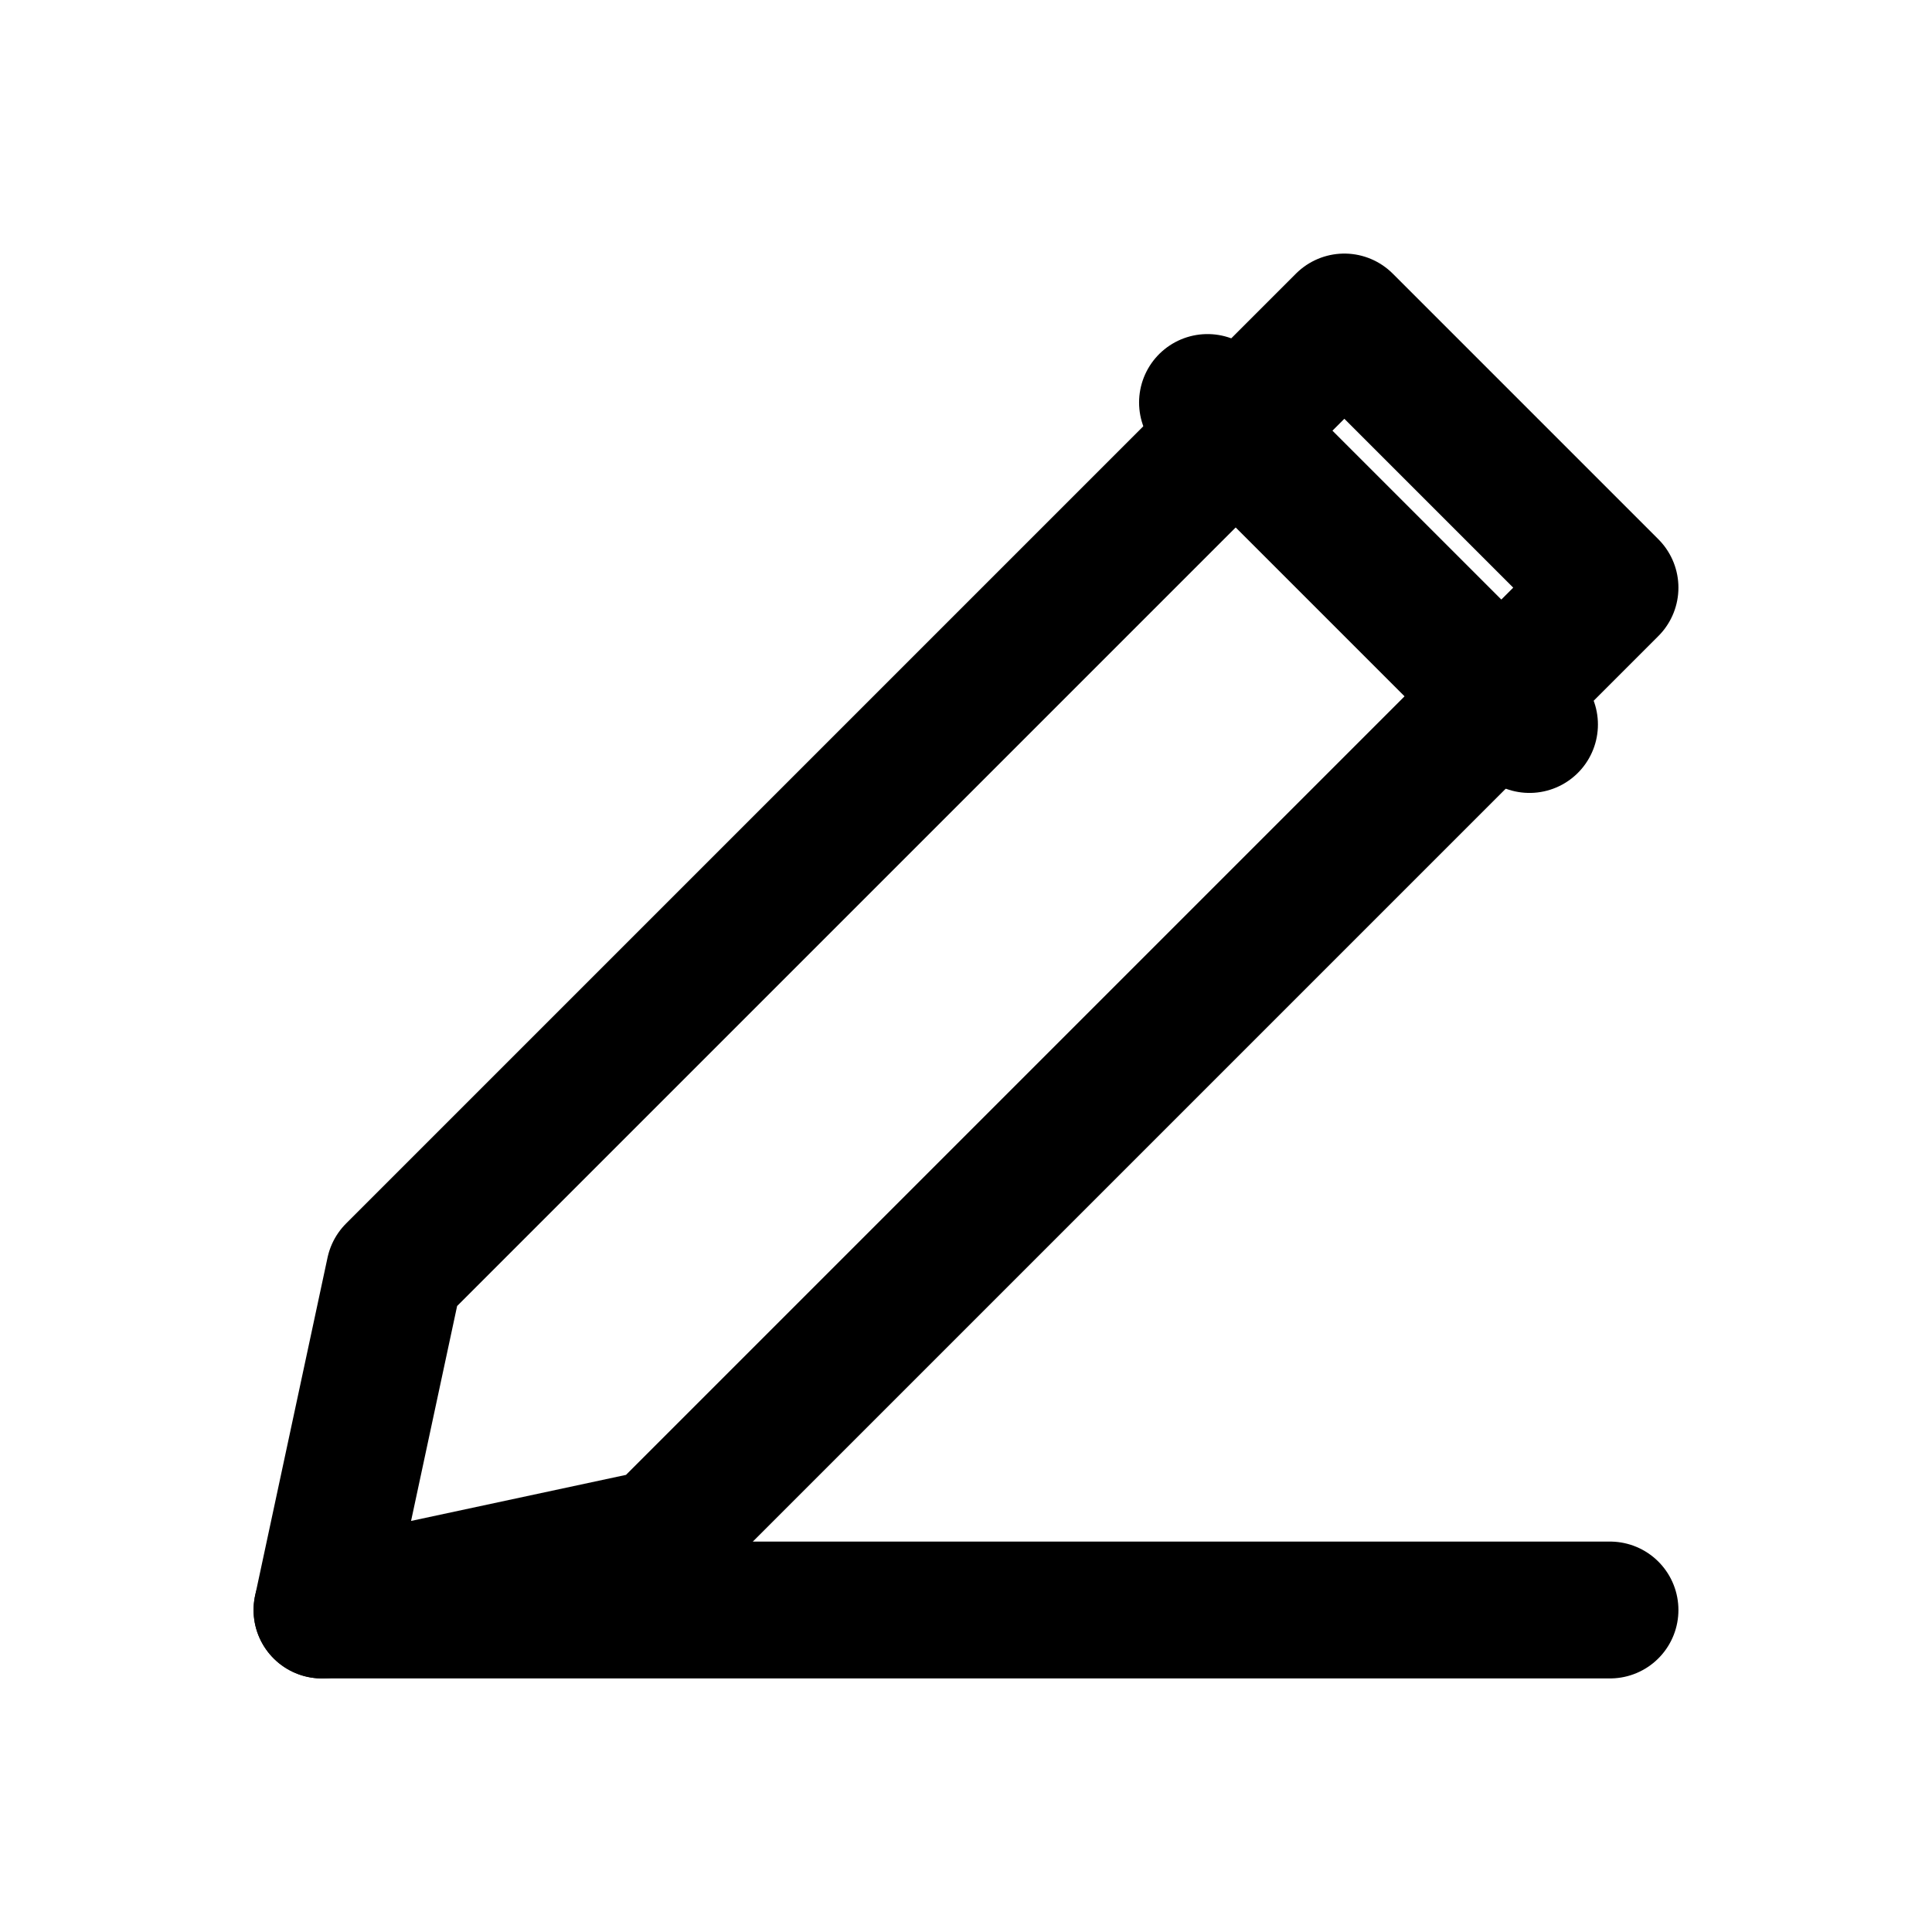
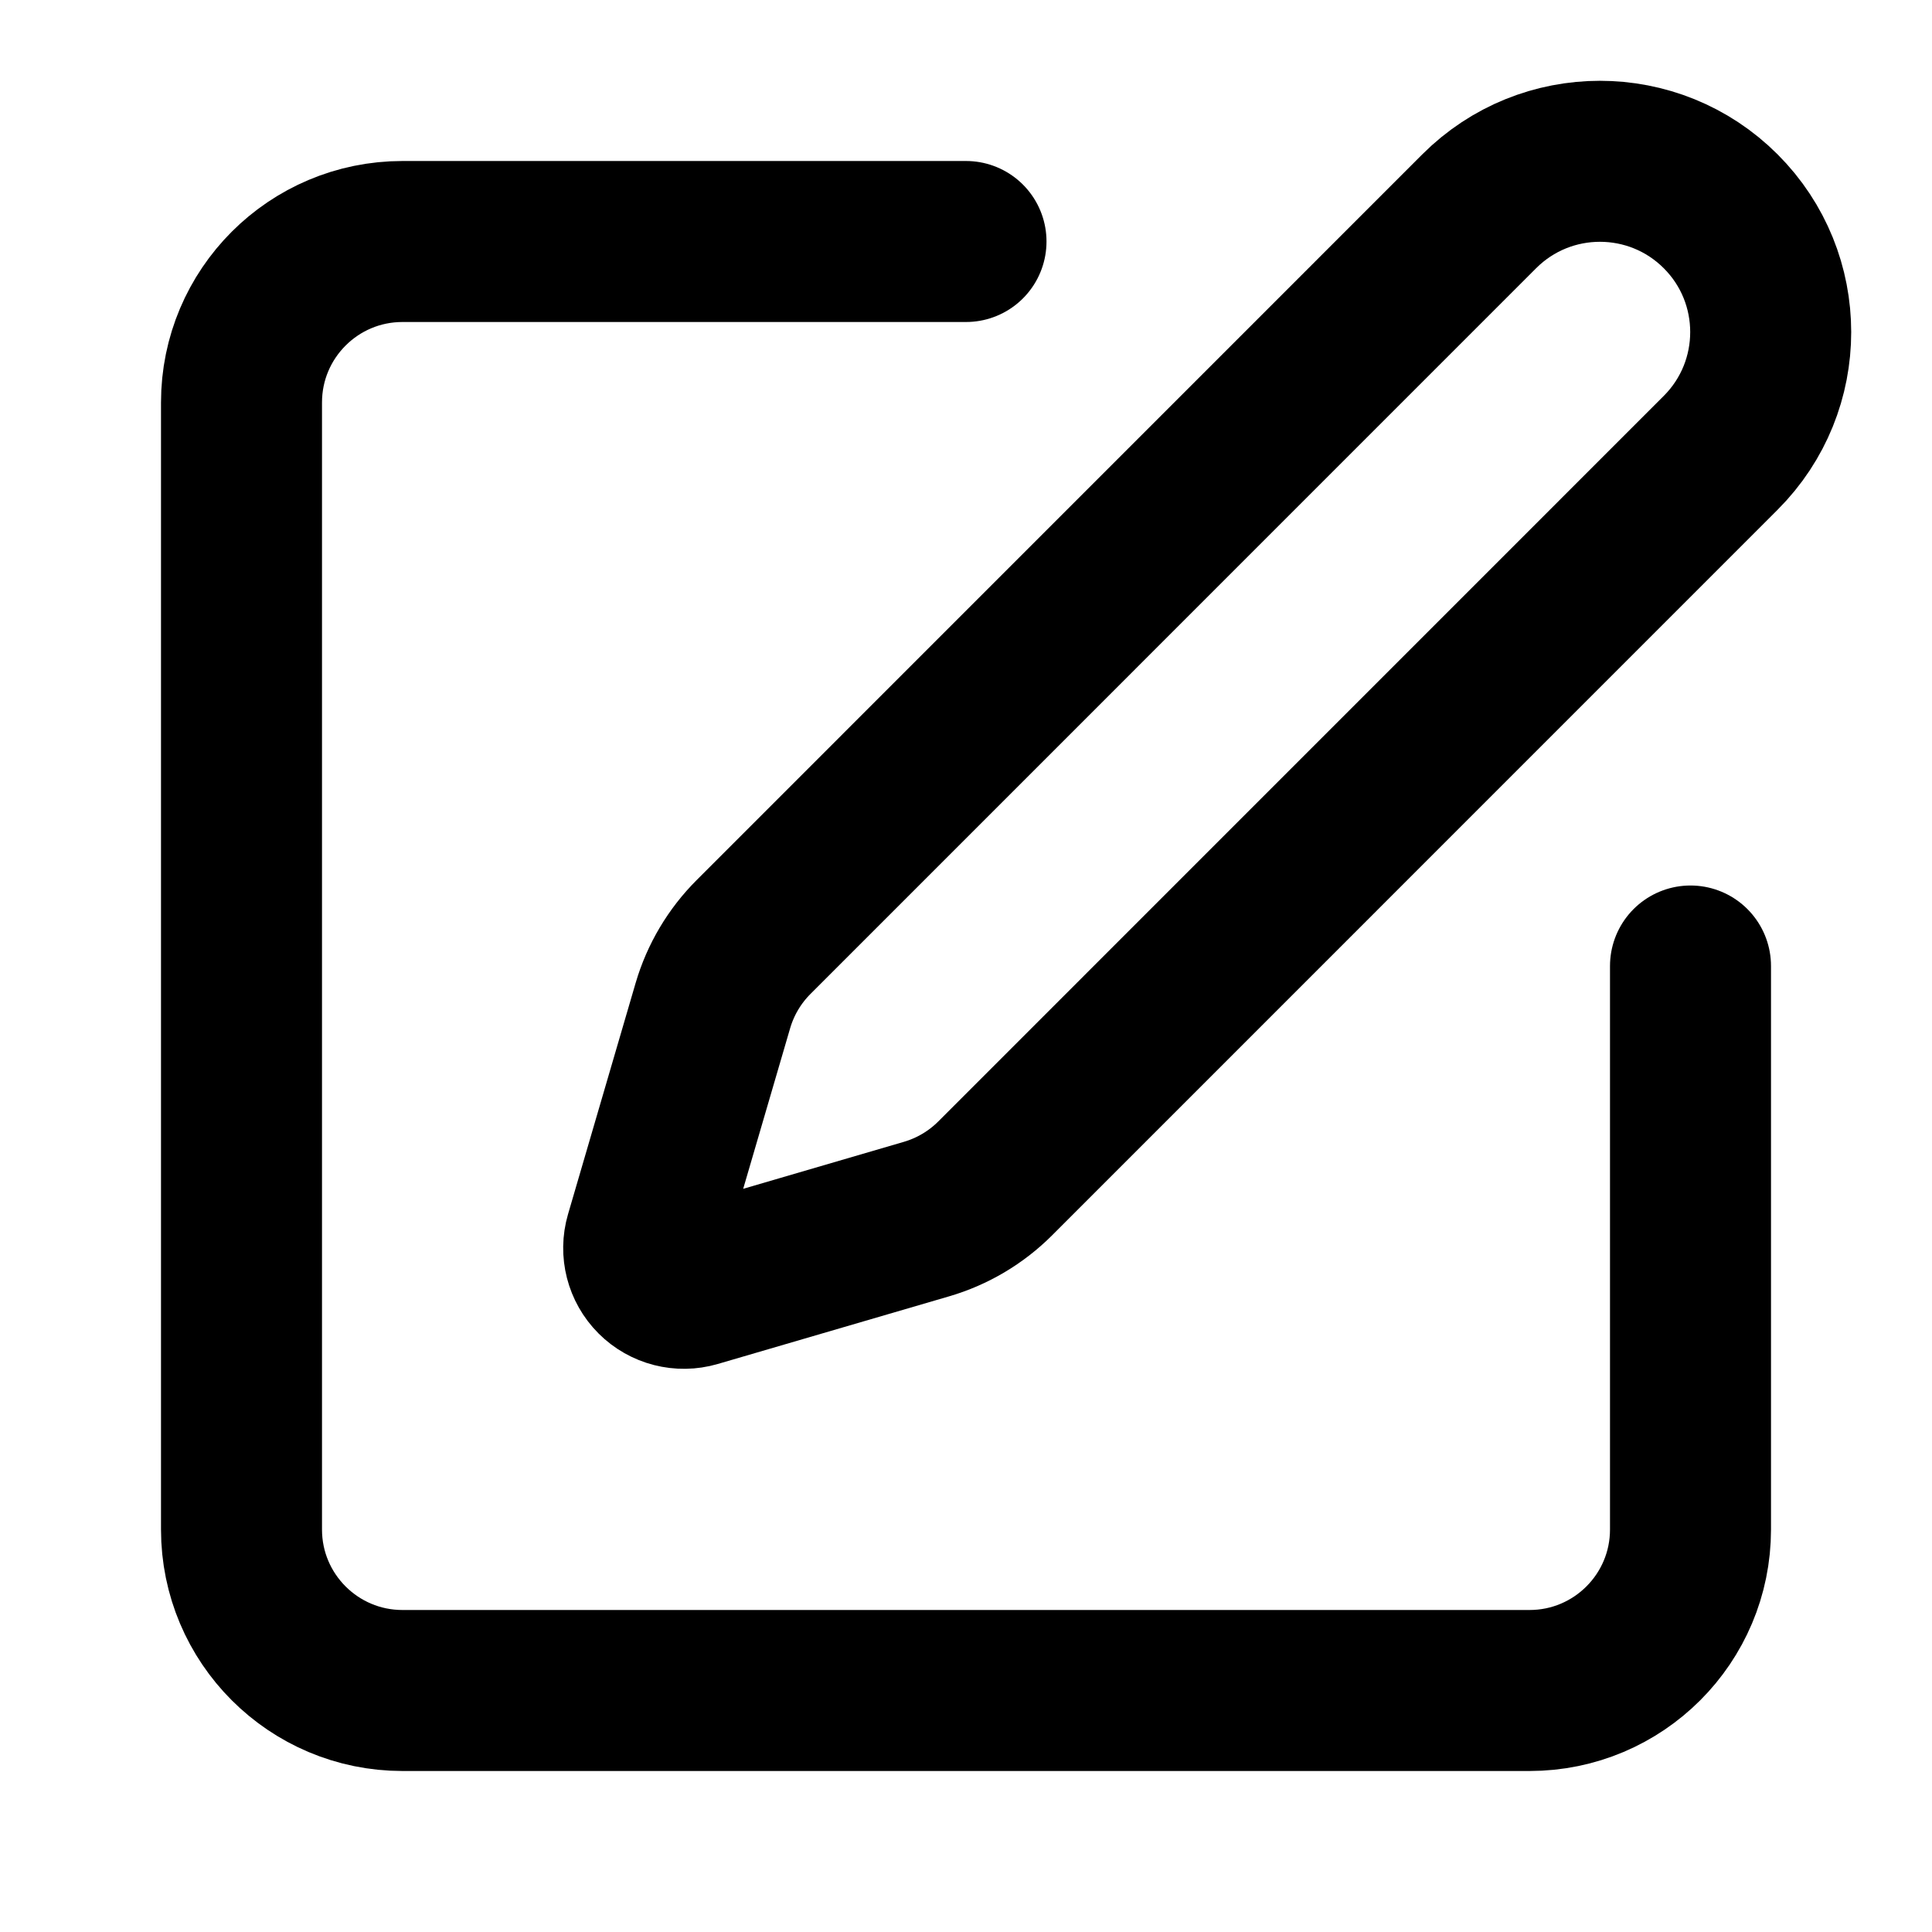
- <svg xmlns="http://www.w3.org/2000/svg" viewBox="0 0 24 24" fill="none" stroke="currentColor" stroke-width="1.7" stroke-linecap="round" stroke-linejoin="round">
-   <path d="m15 5 4 4" />
-   <path d="M4 20l4.2-.9L20 7.3 16.7 4 4.9 15.8z" />
-   <path d="M4 20h16" />
+ <svg xmlns="http://www.w3.org/2000/svg" width="24" height="24" viewBox="0 0 24 24" fill="none" stroke="currentColor" stroke-width="2" stroke-linecap="round" stroke-linejoin="round" aria-hidden="true" focusable="false">
+   <path d="M12 3H5a2 2 0 0 0-2 2v14a2 2 0 0 0 2 2h14a2 2 0 0 0 2-2v-7" />
+   <path d="M18.375 2.625a1 1 0 0 1 3 3l-9.013 9.014a2 2 0 0 1-.853.505l-2.873.84a.5.5 0 0 1-.62-.62l.84-2.873a2 2 0 0 1 .506-.852z" />
</svg>
